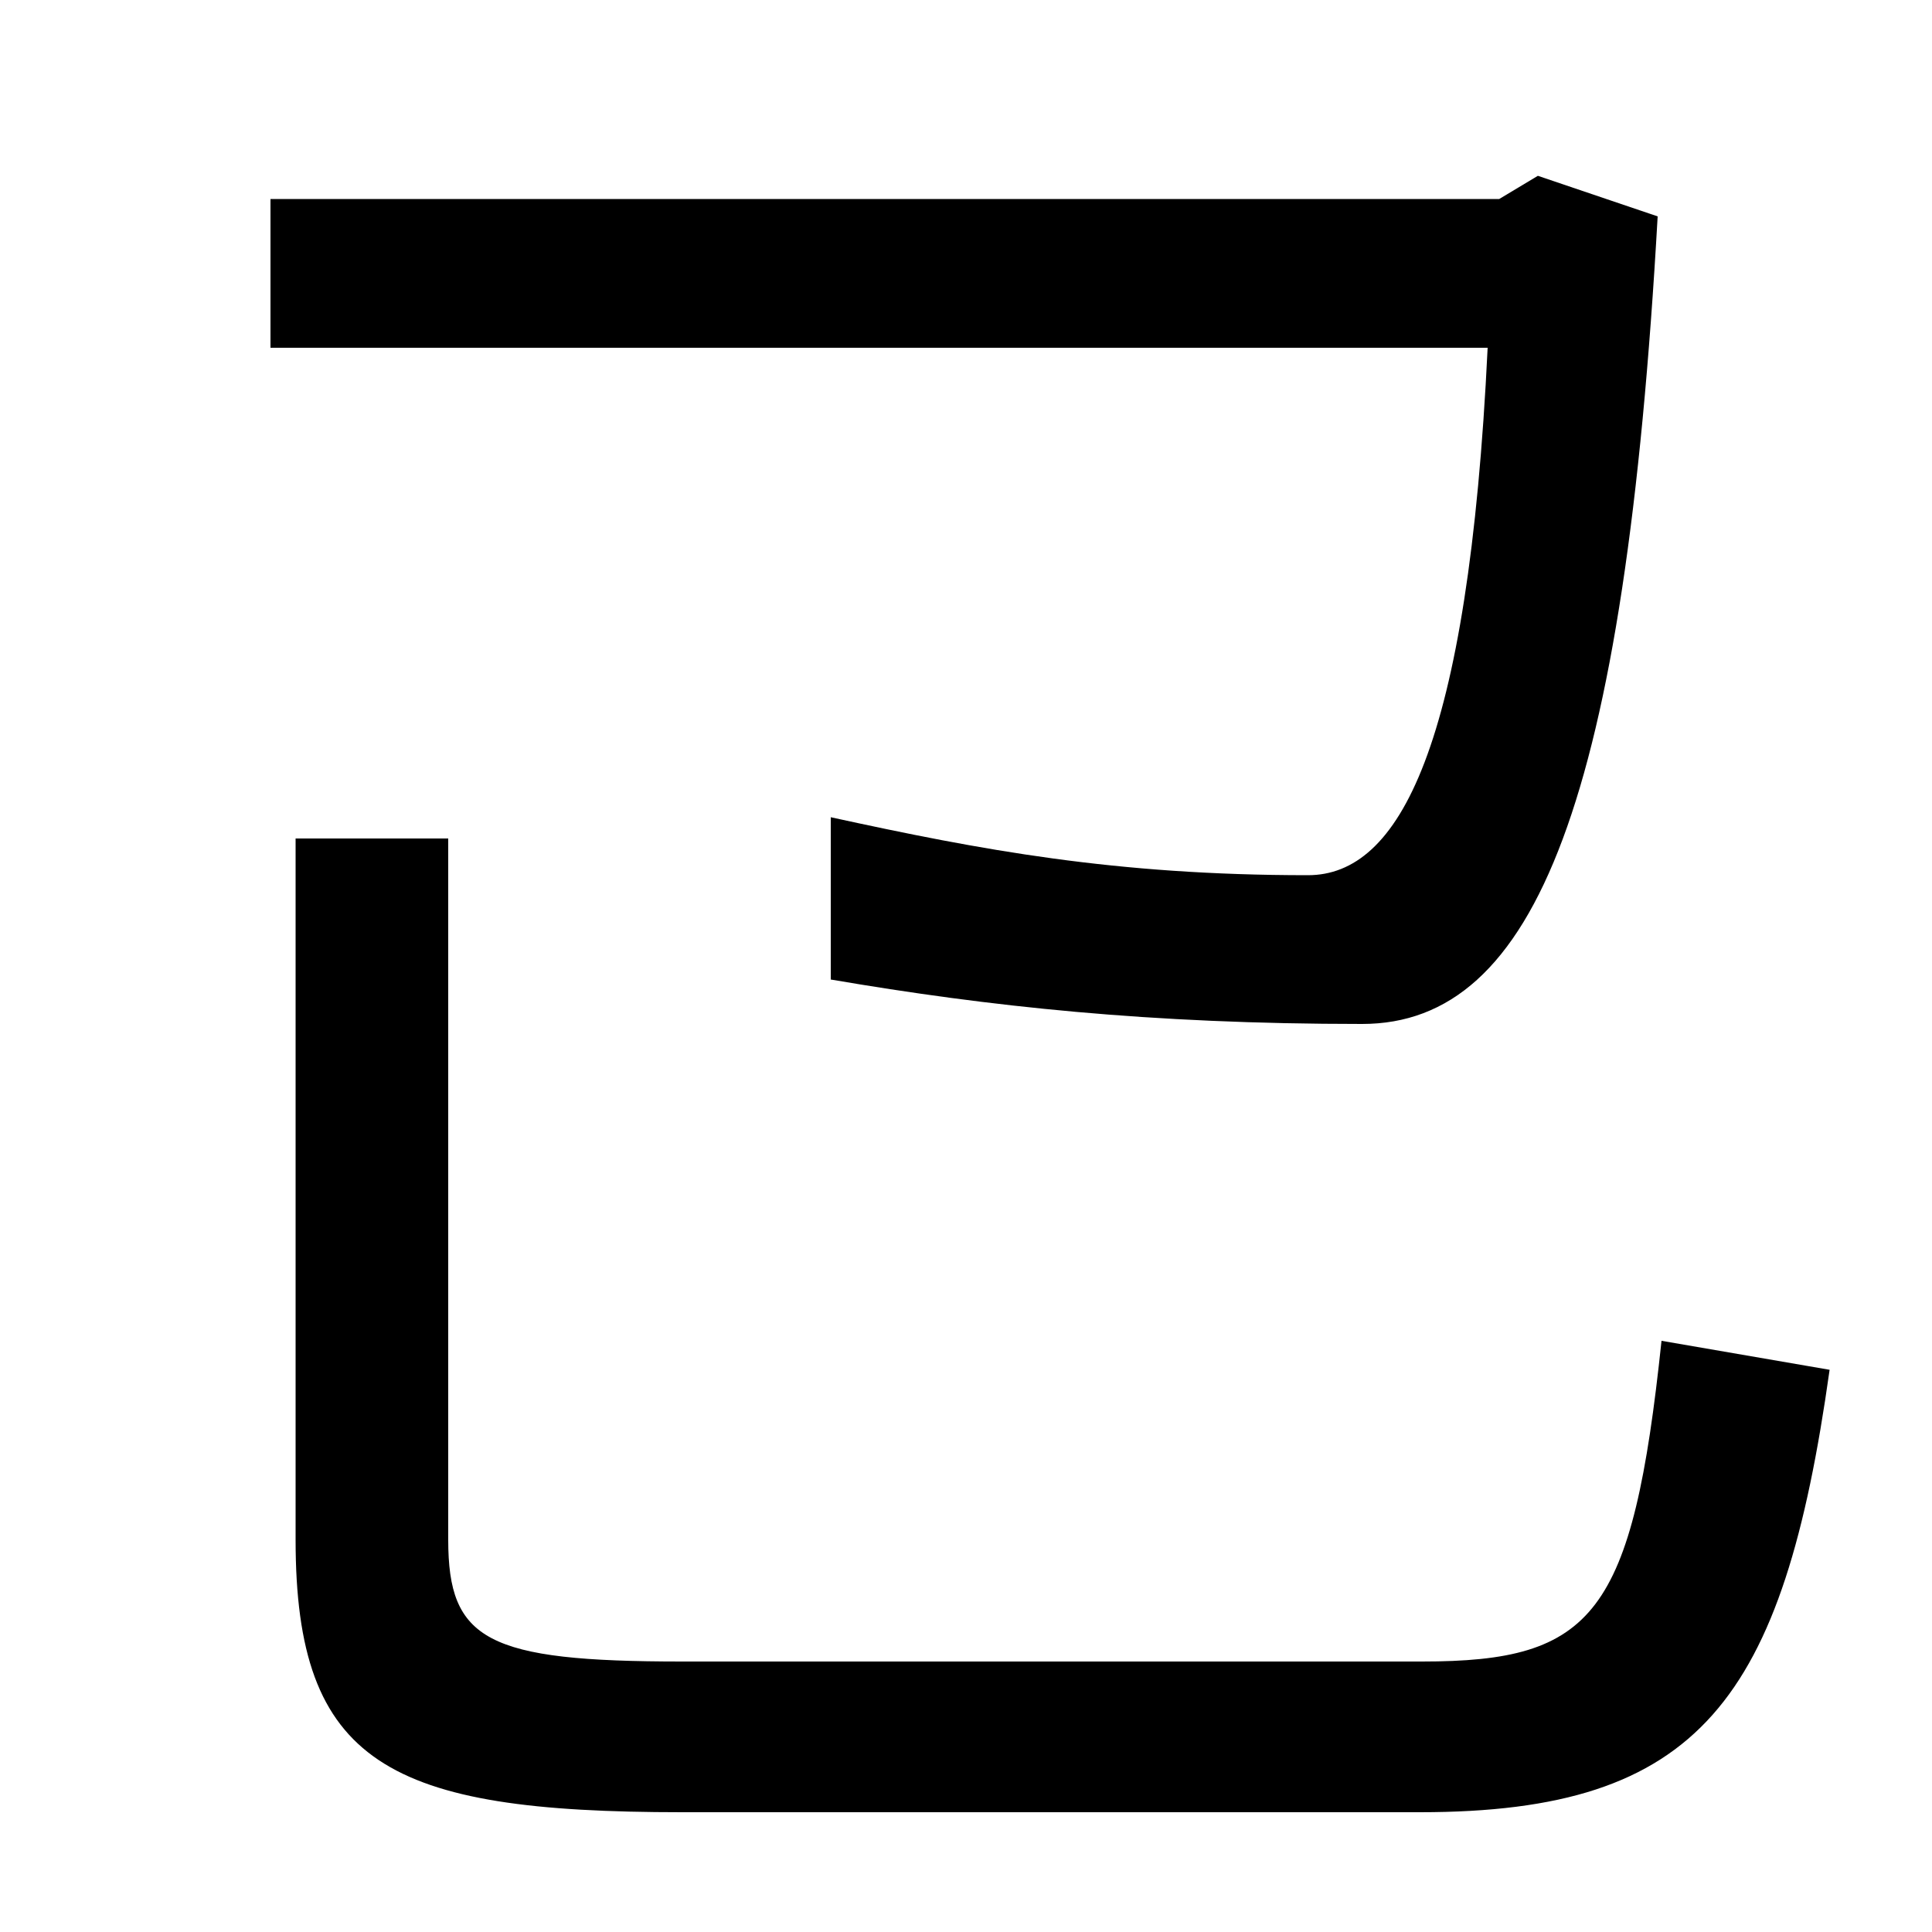
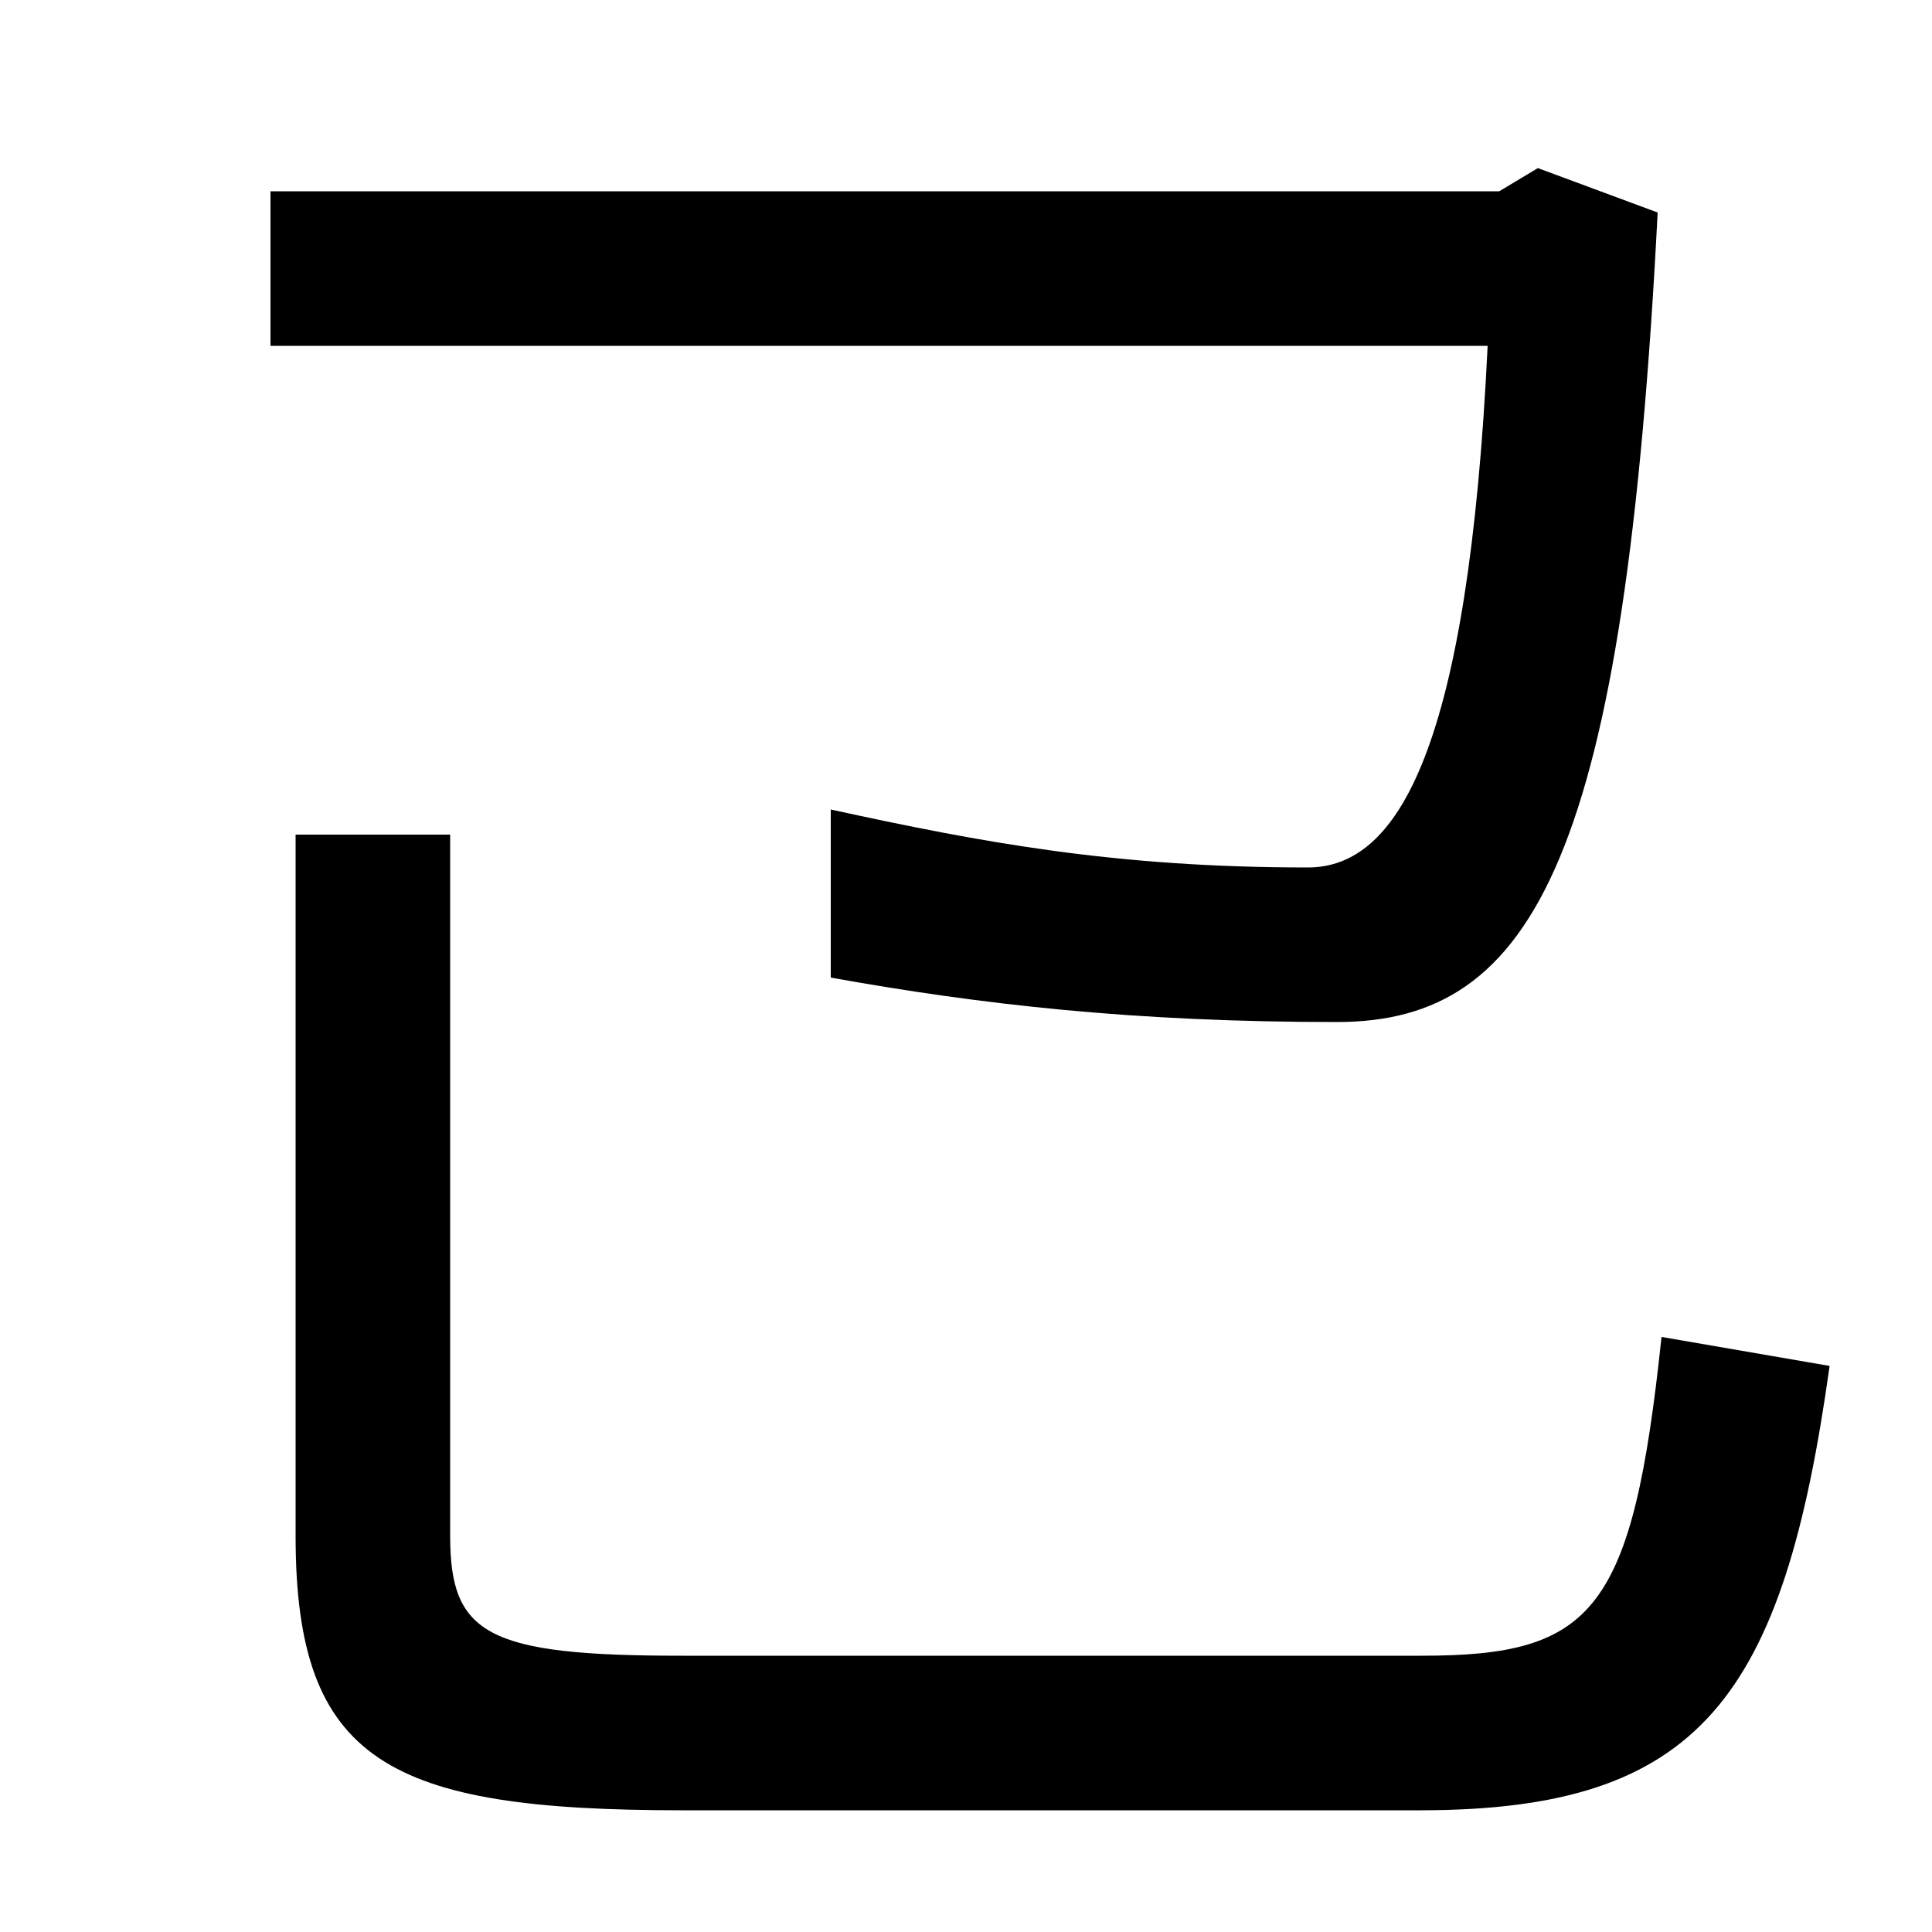
<svg xmlns="http://www.w3.org/2000/svg" width="1000" height="1000">
-   <path d="M232 83V446H153V83C153 -33 201 -58 353 -58H735C880 -58 923 0 947 171L860 186C845 44 825 20 736 20H353C252 20 232 31 232 83ZM705 350C795 350 841 466 858 768L796 789L776 777H140V700H770C760 492 724 427 677 427C577 427 508 440 430 457V373C512 359 595 350 705 350Z" transform="translate(0, 880) scale(1,-1)" />
+   <path d="M233 85V448H153V85C153 -32 201 -57 353 -57H735C880 -57 923 1 947 173L860 188C845 46 825 23 736 23H353C252 23 233 34 233 85ZM692 351C795 351 841 438 858 770L796 793L776 781H140V701H770C760 493 724 431 677 431C577 431 508 444 430 461V374C508 360 587 351 692 351Z" transform="translate(0, 880) scale(1,-1)" />
</svg>
